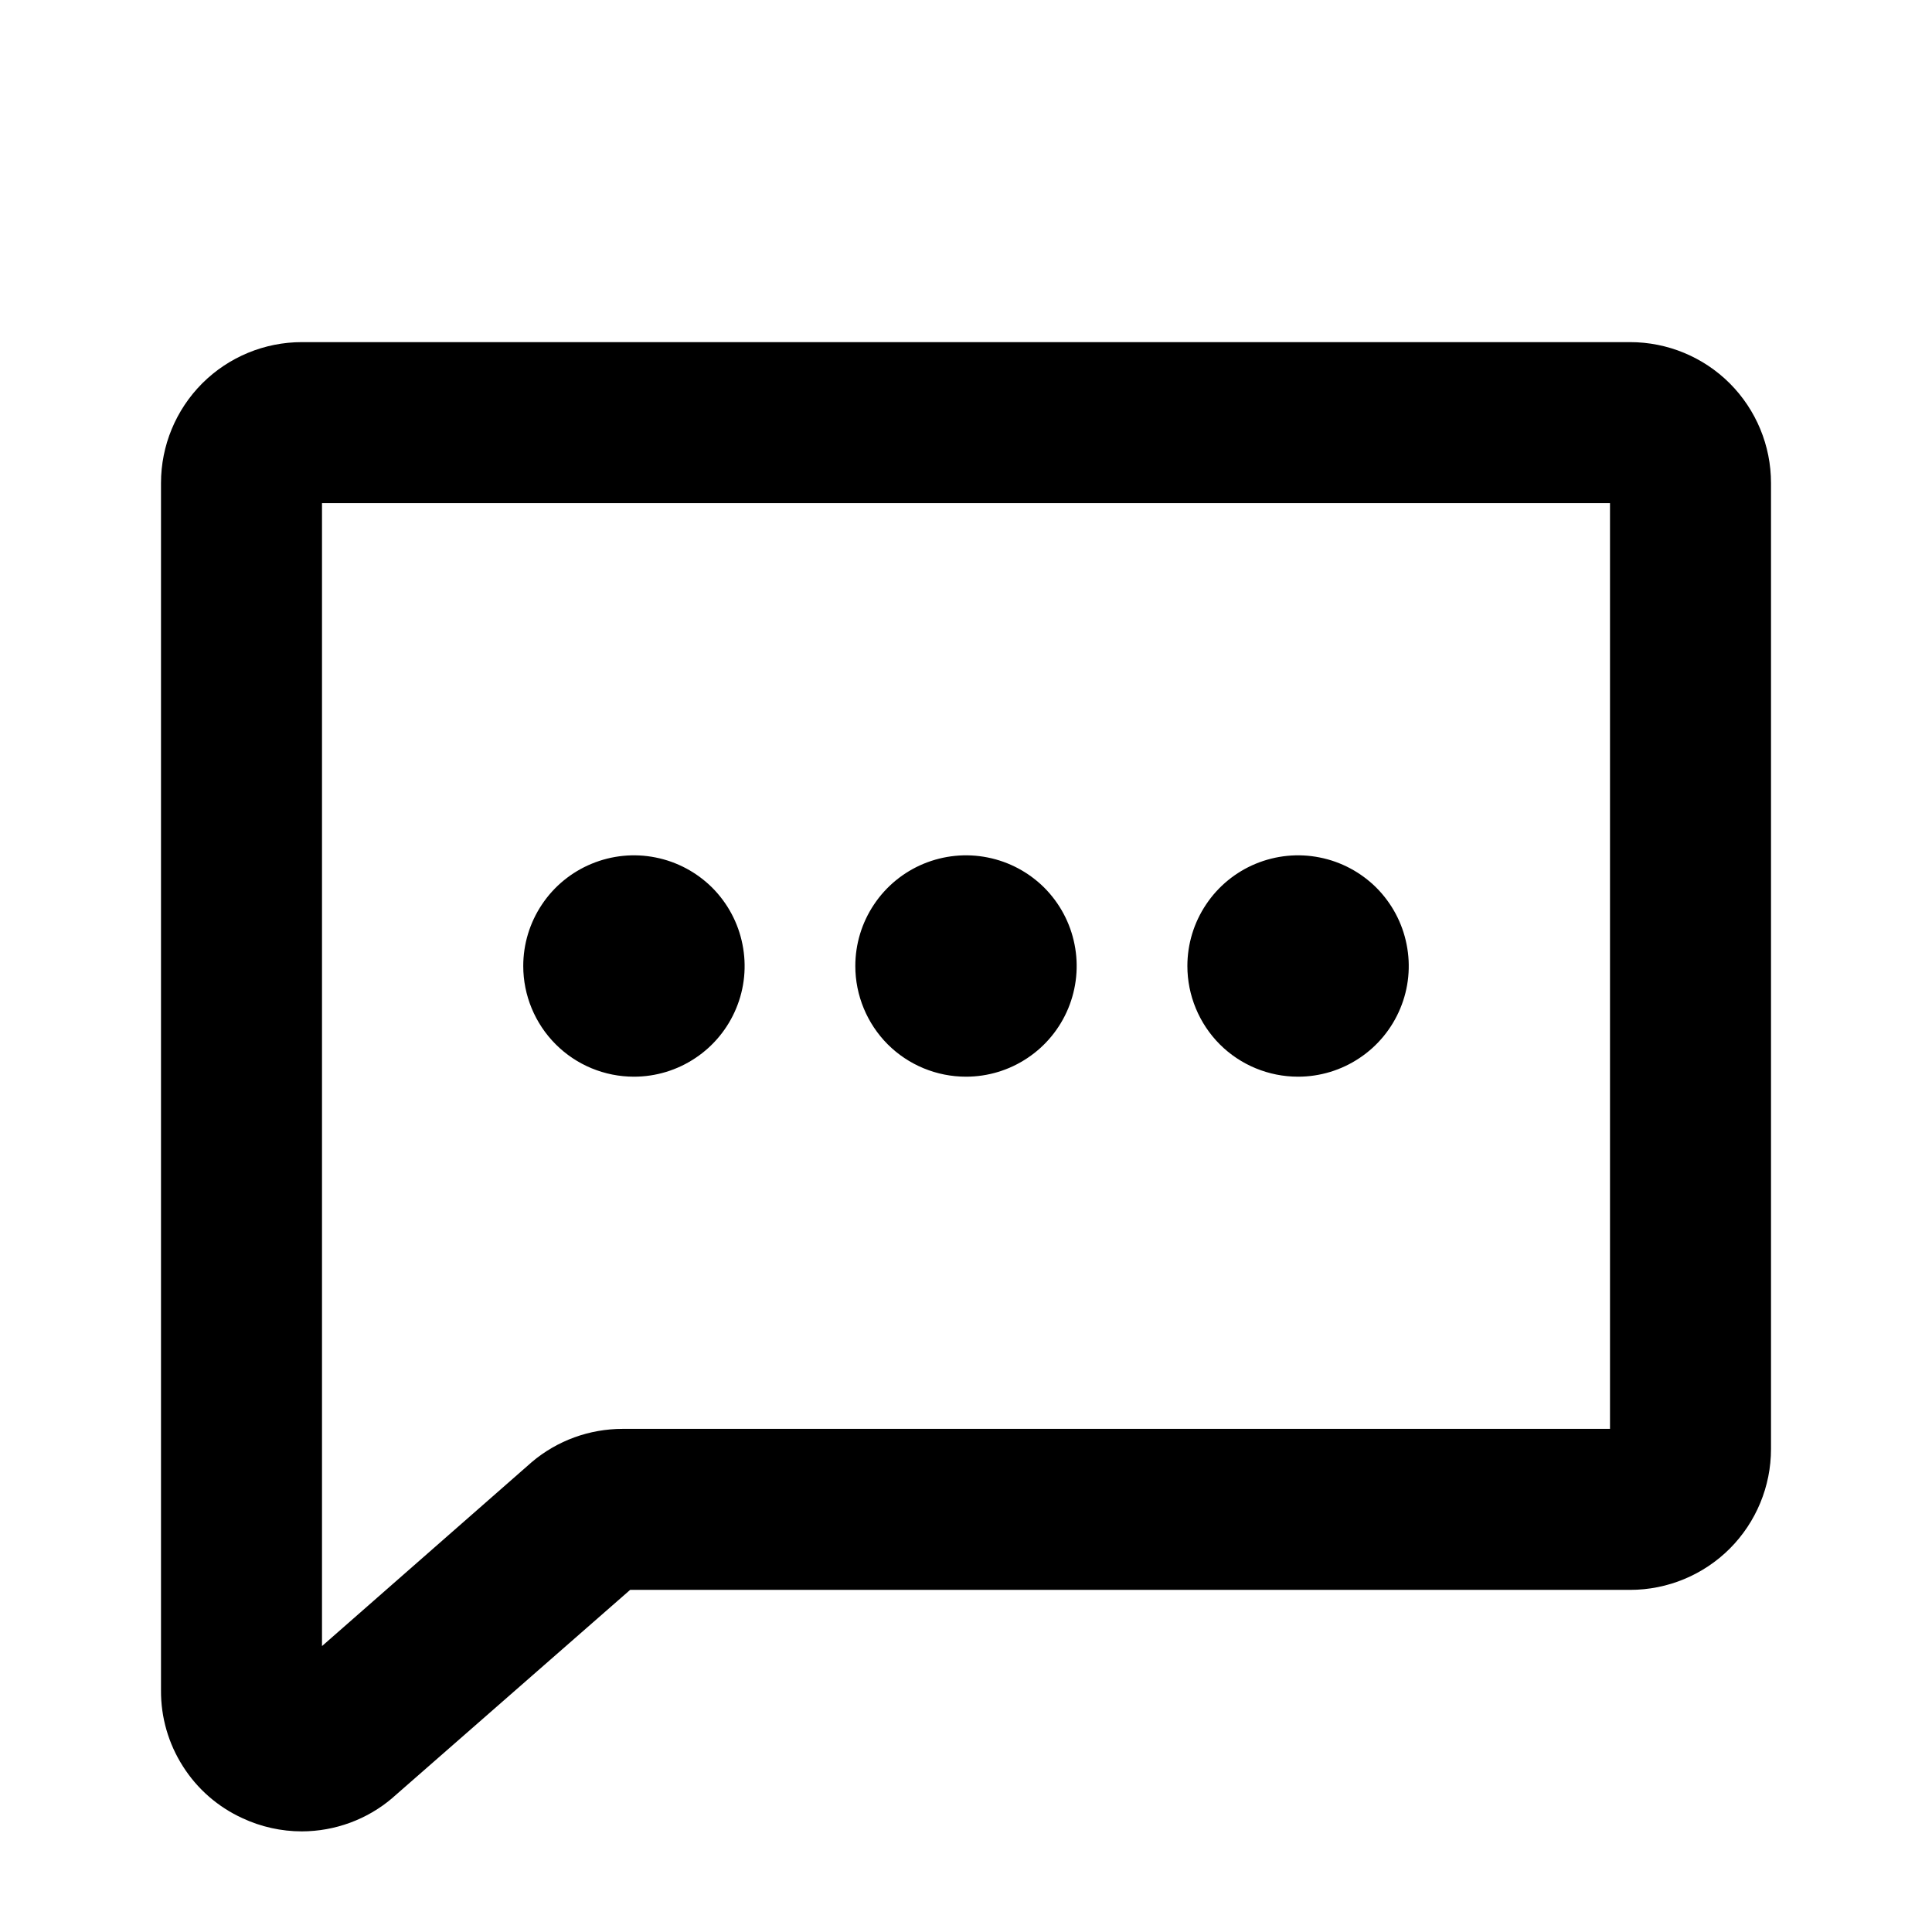
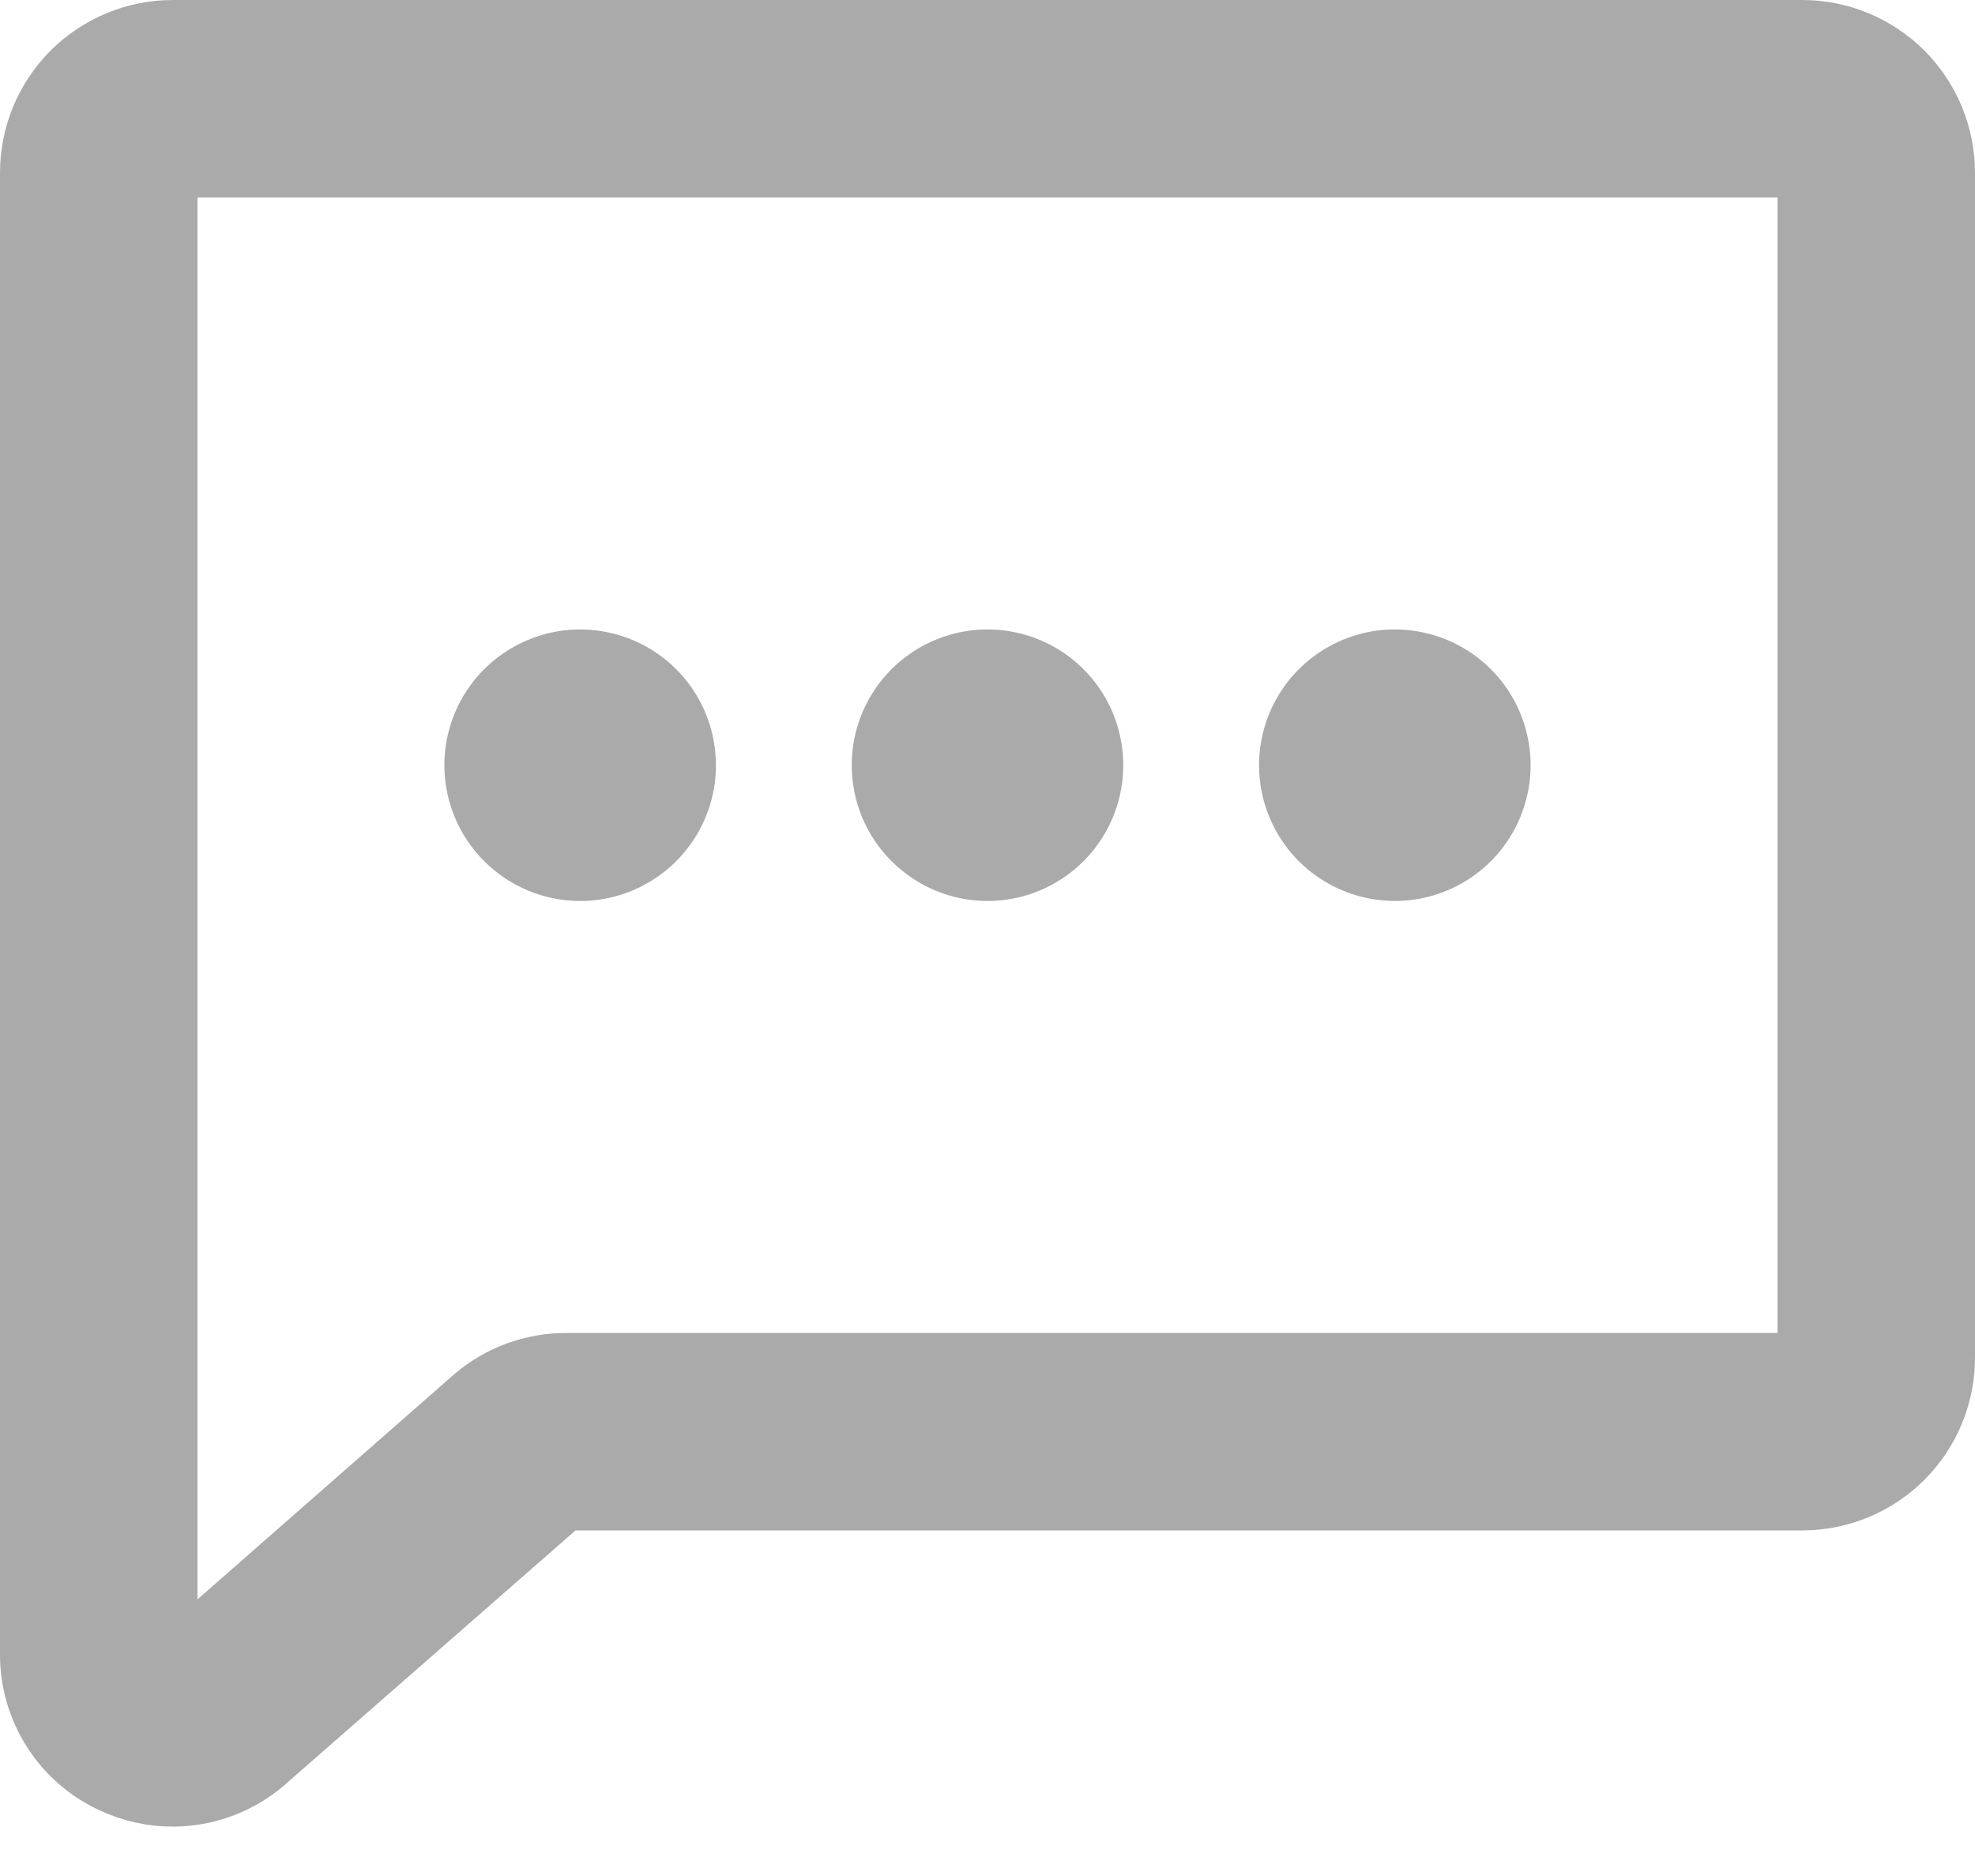
- <svg xmlns="http://www.w3.org/2000/svg" width="24" height="24" viewBox="0 0 24 24" fill="none">
-   <path d="M20.25 4.5H3.75C3.352 4.5 2.971 4.658 2.689 4.939C2.408 5.221 2.25 5.602 2.25 6V21C2.248 21.286 2.329 21.566 2.483 21.807C2.636 22.049 2.856 22.24 3.116 22.359C3.315 22.452 3.531 22.5 3.75 22.5C4.102 22.499 4.443 22.374 4.711 22.146C4.715 22.143 4.72 22.139 4.723 22.135L7.734 19.5H20.25C20.648 19.5 21.029 19.342 21.311 19.061C21.592 18.779 21.75 18.398 21.75 18V6C21.75 5.602 21.592 5.221 21.311 4.939C21.029 4.658 20.648 4.5 20.25 4.5ZM20.25 18H7.734C7.381 18 7.039 18.124 6.769 18.352L6.758 18.362L3.75 21V6H20.25V18ZM10.875 12C10.875 11.777 10.941 11.56 11.065 11.375C11.188 11.19 11.364 11.046 11.569 10.961C11.775 10.876 12.001 10.853 12.22 10.897C12.438 10.94 12.638 11.047 12.796 11.204C12.953 11.362 13.06 11.562 13.103 11.78C13.147 11.999 13.124 12.225 13.039 12.431C12.954 12.636 12.81 12.812 12.625 12.935C12.44 13.059 12.223 13.125 12 13.125C11.702 13.125 11.415 13.007 11.204 12.796C10.994 12.585 10.875 12.298 10.875 12ZM6.75 12C6.75 11.777 6.816 11.56 6.94 11.375C7.063 11.19 7.239 11.046 7.445 10.961C7.65 10.876 7.876 10.853 8.095 10.897C8.313 10.94 8.513 11.047 8.671 11.204C8.828 11.362 8.935 11.562 8.978 11.78C9.022 11.999 9 12.225 8.914 12.431C8.829 12.636 8.685 12.812 8.5 12.935C8.315 13.059 8.098 13.125 7.875 13.125C7.577 13.125 7.291 13.007 7.08 12.796C6.869 12.585 6.75 12.298 6.75 12ZM15 12C15 11.777 15.066 11.56 15.19 11.375C15.313 11.19 15.489 11.046 15.694 10.961C15.9 10.876 16.126 10.853 16.345 10.897C16.563 10.94 16.763 11.047 16.921 11.204C17.078 11.362 17.185 11.562 17.228 11.78C17.272 11.999 17.25 12.225 17.164 12.431C17.079 12.636 16.935 12.812 16.75 12.935C16.565 13.059 16.348 13.125 16.125 13.125C15.827 13.125 15.54 13.007 15.329 12.796C15.119 12.585 15 12.298 15 12Z" fill="black" stroke="black" stroke-width="0.5" />
+ <svg xmlns="http://www.w3.org/2000/svg" width="20" height="19" viewBox="0 0 20 19" fill="none">
+   <path d="M18.25 0.25H1.75C1.352 0.25 0.971 0.408 0.689 0.689C0.408 0.971 0.25 1.352 0.25 1.75V16.75C0.248 17.036 0.329 17.316 0.483 17.557C0.636 17.799 0.856 17.99 1.116 18.109C1.315 18.202 1.531 18.25 1.75 18.25C2.102 18.249 2.443 18.124 2.711 17.896C2.715 17.893 2.72 17.889 2.723 17.885L5.734 15.25H18.25C18.648 15.25 19.029 15.092 19.311 14.811C19.592 14.529 19.75 14.148 19.75 13.75V1.75C19.75 1.352 19.592 0.971 19.311 0.689C19.029 0.408 18.648 0.25 18.25 0.25ZM18.25 13.75H5.734C5.381 13.75 5.039 13.874 4.769 14.102L4.758 14.112L1.75 16.75V1.75H18.25V13.75ZM8.875 7.75C8.875 7.527 8.941 7.31 9.065 7.125C9.188 6.94 9.364 6.796 9.57 6.711C9.775 6.625 10.001 6.603 10.22 6.647C10.438 6.69 10.638 6.797 10.796 6.955C10.953 7.112 11.06 7.312 11.103 7.531C11.147 7.749 11.124 7.975 11.039 8.181C10.954 8.386 10.81 8.562 10.625 8.685C10.44 8.809 10.223 8.875 10 8.875C9.702 8.875 9.416 8.756 9.205 8.545C8.994 8.335 8.875 8.048 8.875 7.75ZM4.75 7.75C4.75 7.527 4.816 7.31 4.94 7.125C5.063 6.94 5.239 6.796 5.445 6.711C5.65 6.625 5.876 6.603 6.095 6.647C6.313 6.69 6.513 6.797 6.671 6.955C6.828 7.112 6.935 7.312 6.978 7.531C7.022 7.749 7 7.975 6.914 8.181C6.829 8.386 6.685 8.562 6.5 8.685C6.315 8.809 6.098 8.875 5.875 8.875C5.577 8.875 5.291 8.756 5.08 8.545C4.869 8.335 4.75 8.048 4.75 7.75ZM13 7.75C13 7.527 13.066 7.31 13.19 7.125C13.313 6.94 13.489 6.796 13.694 6.711C13.9 6.625 14.126 6.603 14.345 6.647C14.563 6.69 14.763 6.797 14.921 6.955C15.078 7.112 15.185 7.312 15.228 7.531C15.272 7.749 15.249 7.975 15.164 8.181C15.079 8.386 14.935 8.562 14.75 8.685C14.565 8.809 14.348 8.875 14.125 8.875C13.827 8.875 13.54 8.756 13.329 8.545C13.119 8.335 13 8.048 13 7.75Z" fill="#AAAAAA" stroke="#AAAAAA" stroke-width="0.5" />
</svg>
